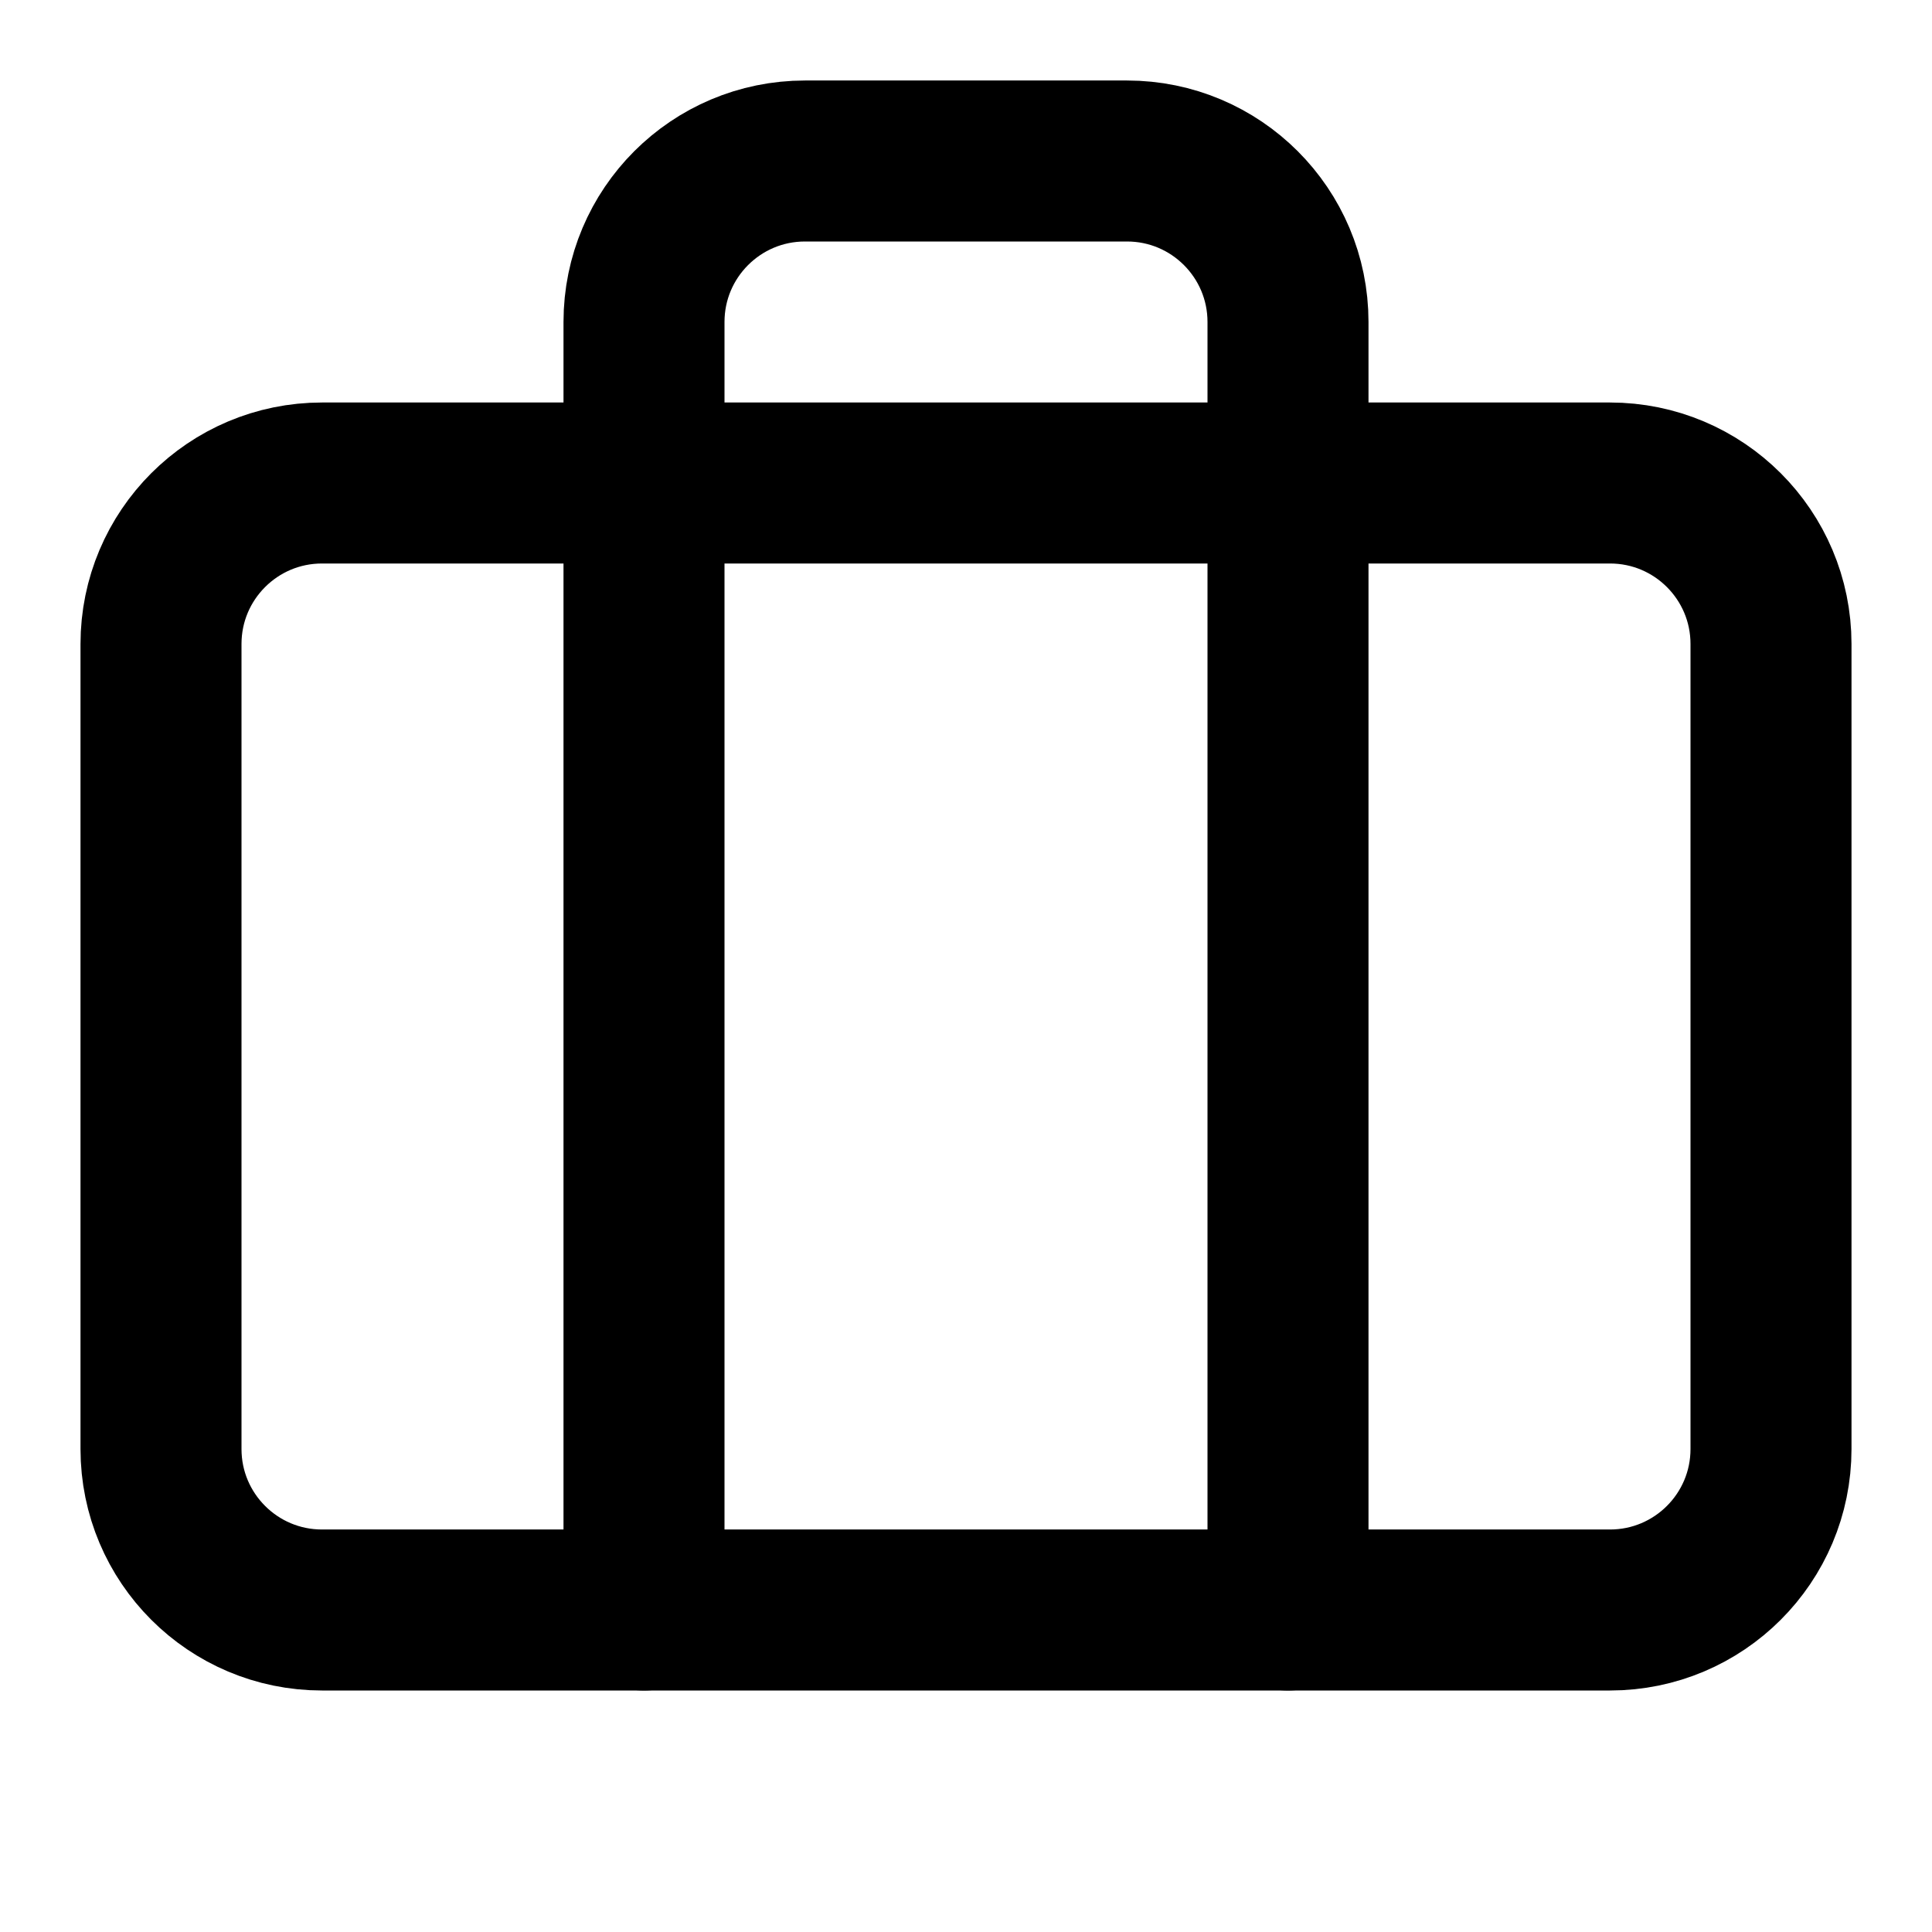
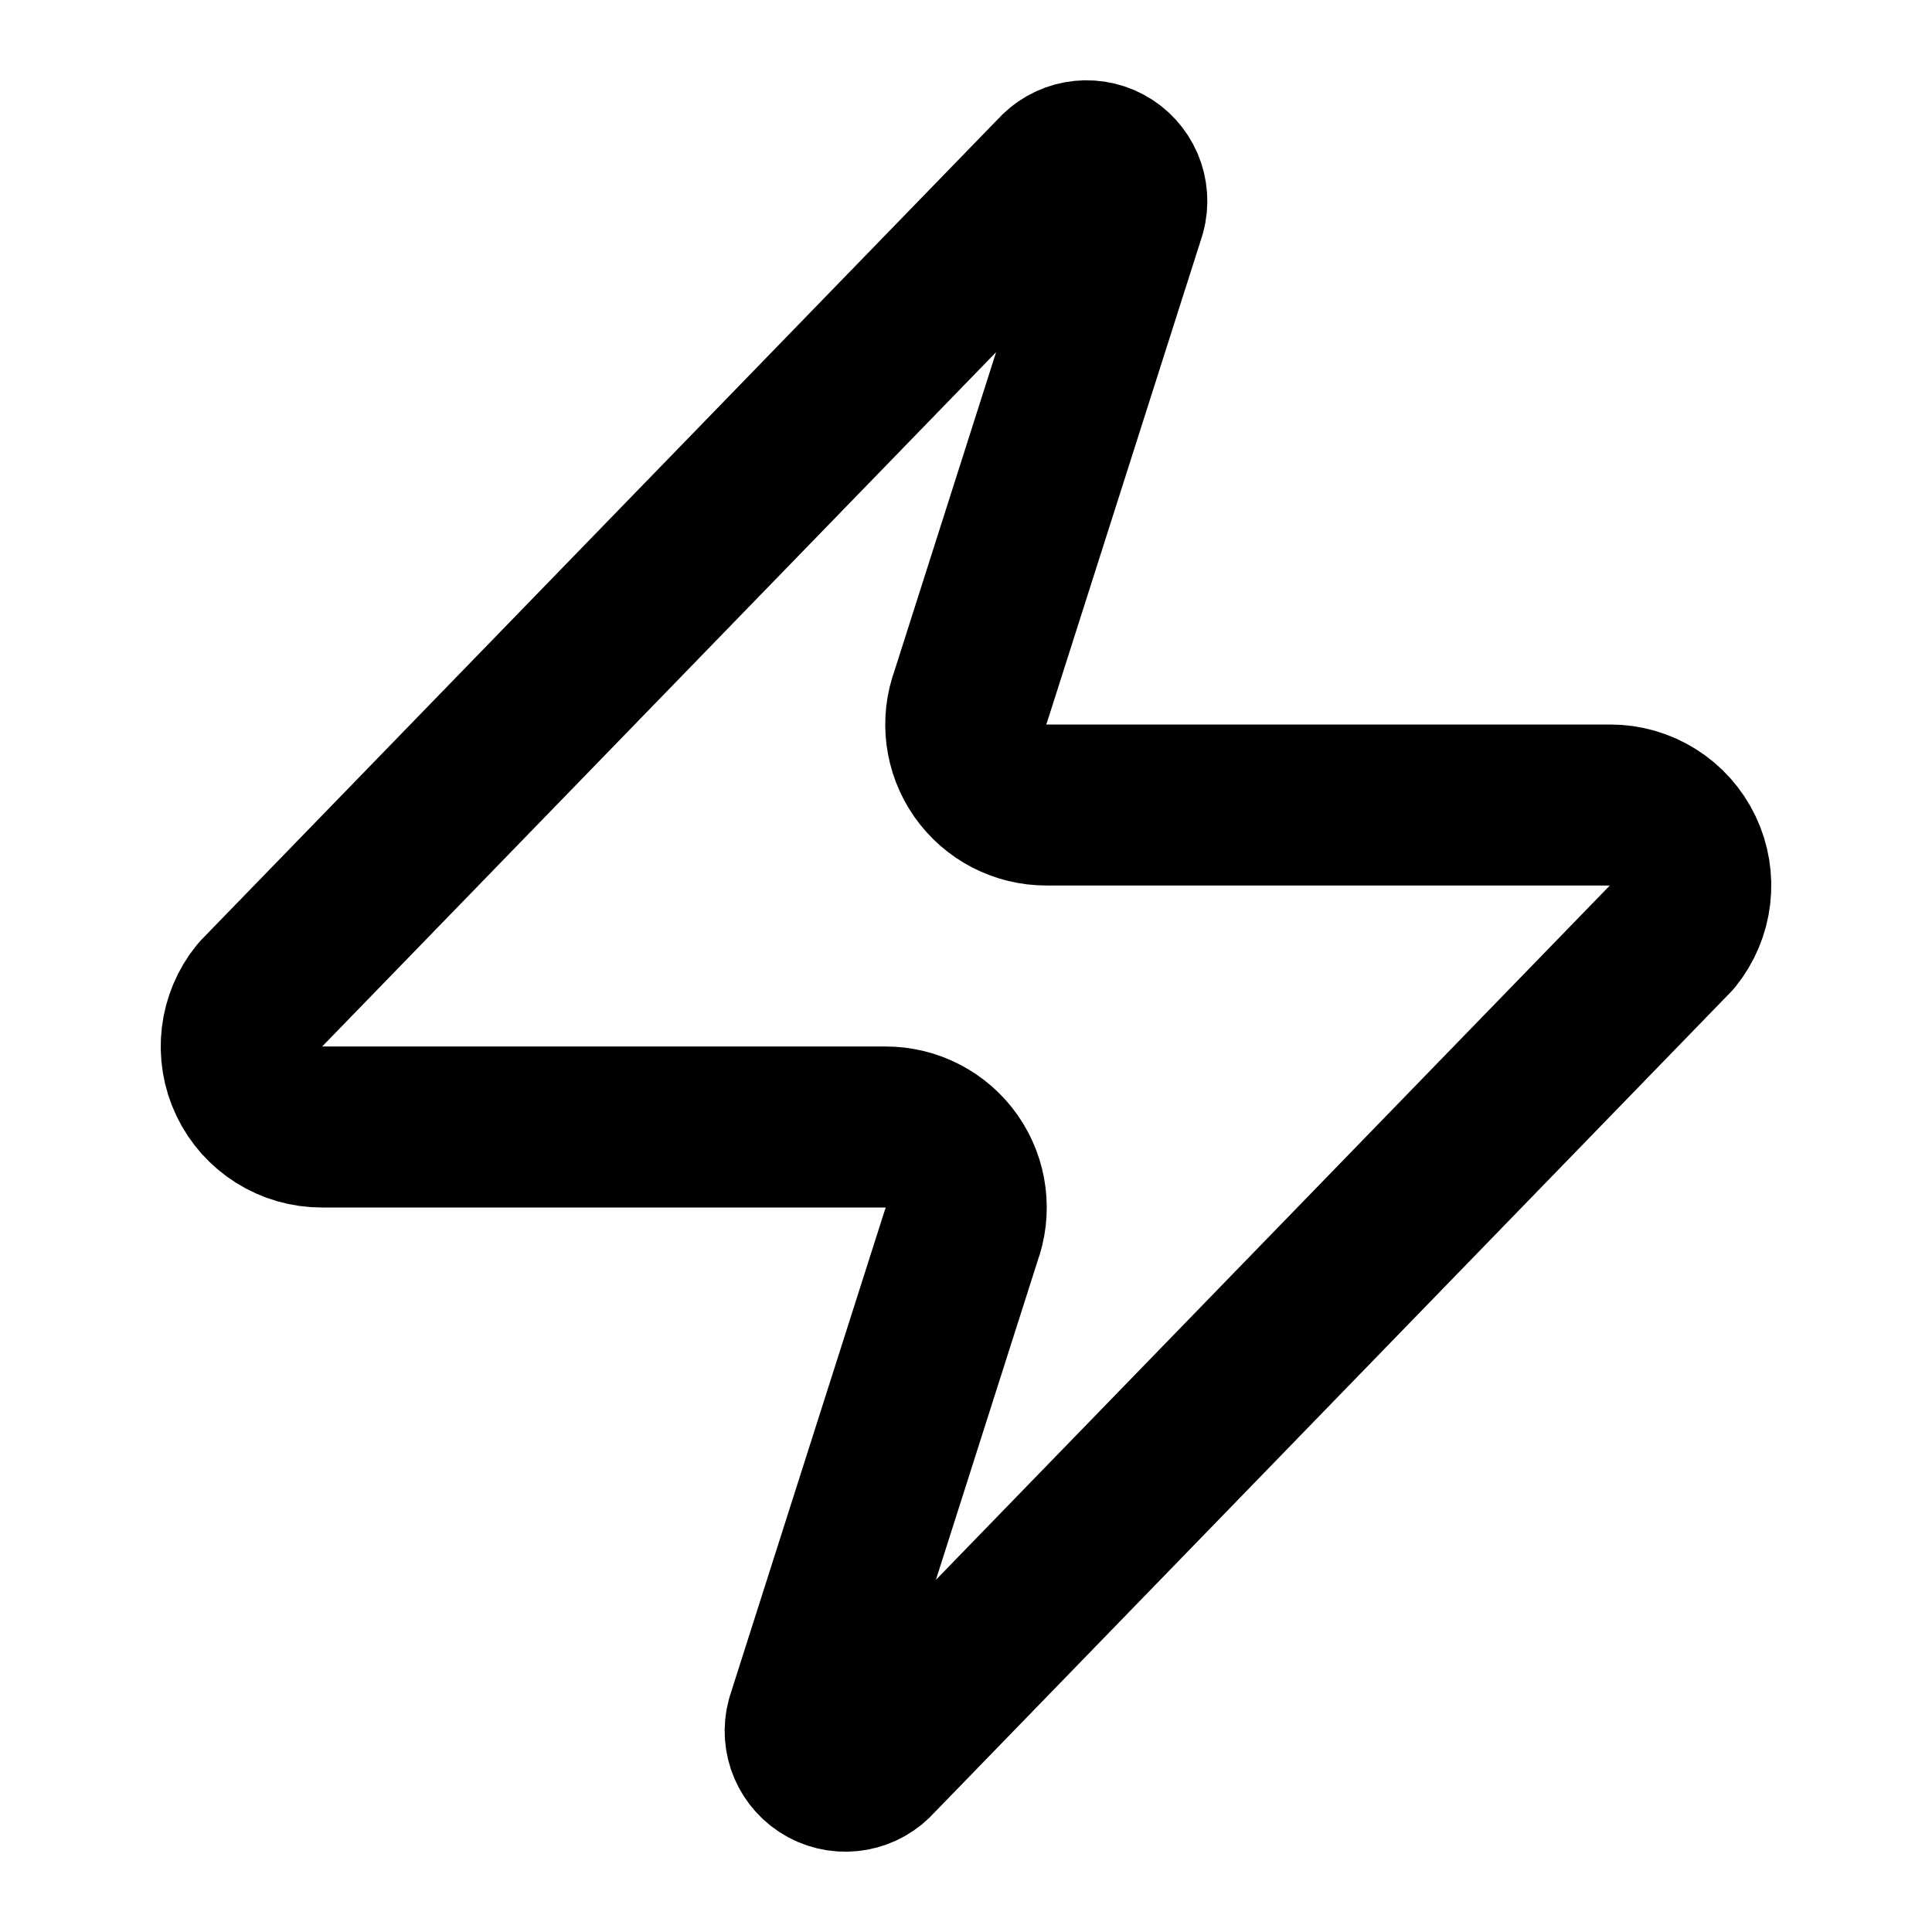
<svg xmlns="http://www.w3.org/2000/svg" width="24" height="24" viewBox="0 0 24 24" fill="none" stroke="#000000" stroke-width="2" stroke-linecap="round" stroke-linejoin="round">
-   <path d="M16 20V4a2 2 0 0 0-2-2h-4a2 2 0 0 0-2 2v16" />
-   <rect width="20" height="14" x="2" y="6" rx="2" />
+   <path d="M4 14a1 1 0 0 1-.78-1.63l9.9-10.2a.5.5 0 0 1 .86.46l-1.92 6.02A1 1 0 0 0 13 10h7a1 1 0 0 1 .78 1.63l-9.9 10.2a.5.5 0 0 1-.86-.46l1.92-6.02A1 1 0 0 0 11 14z" />
</svg>
